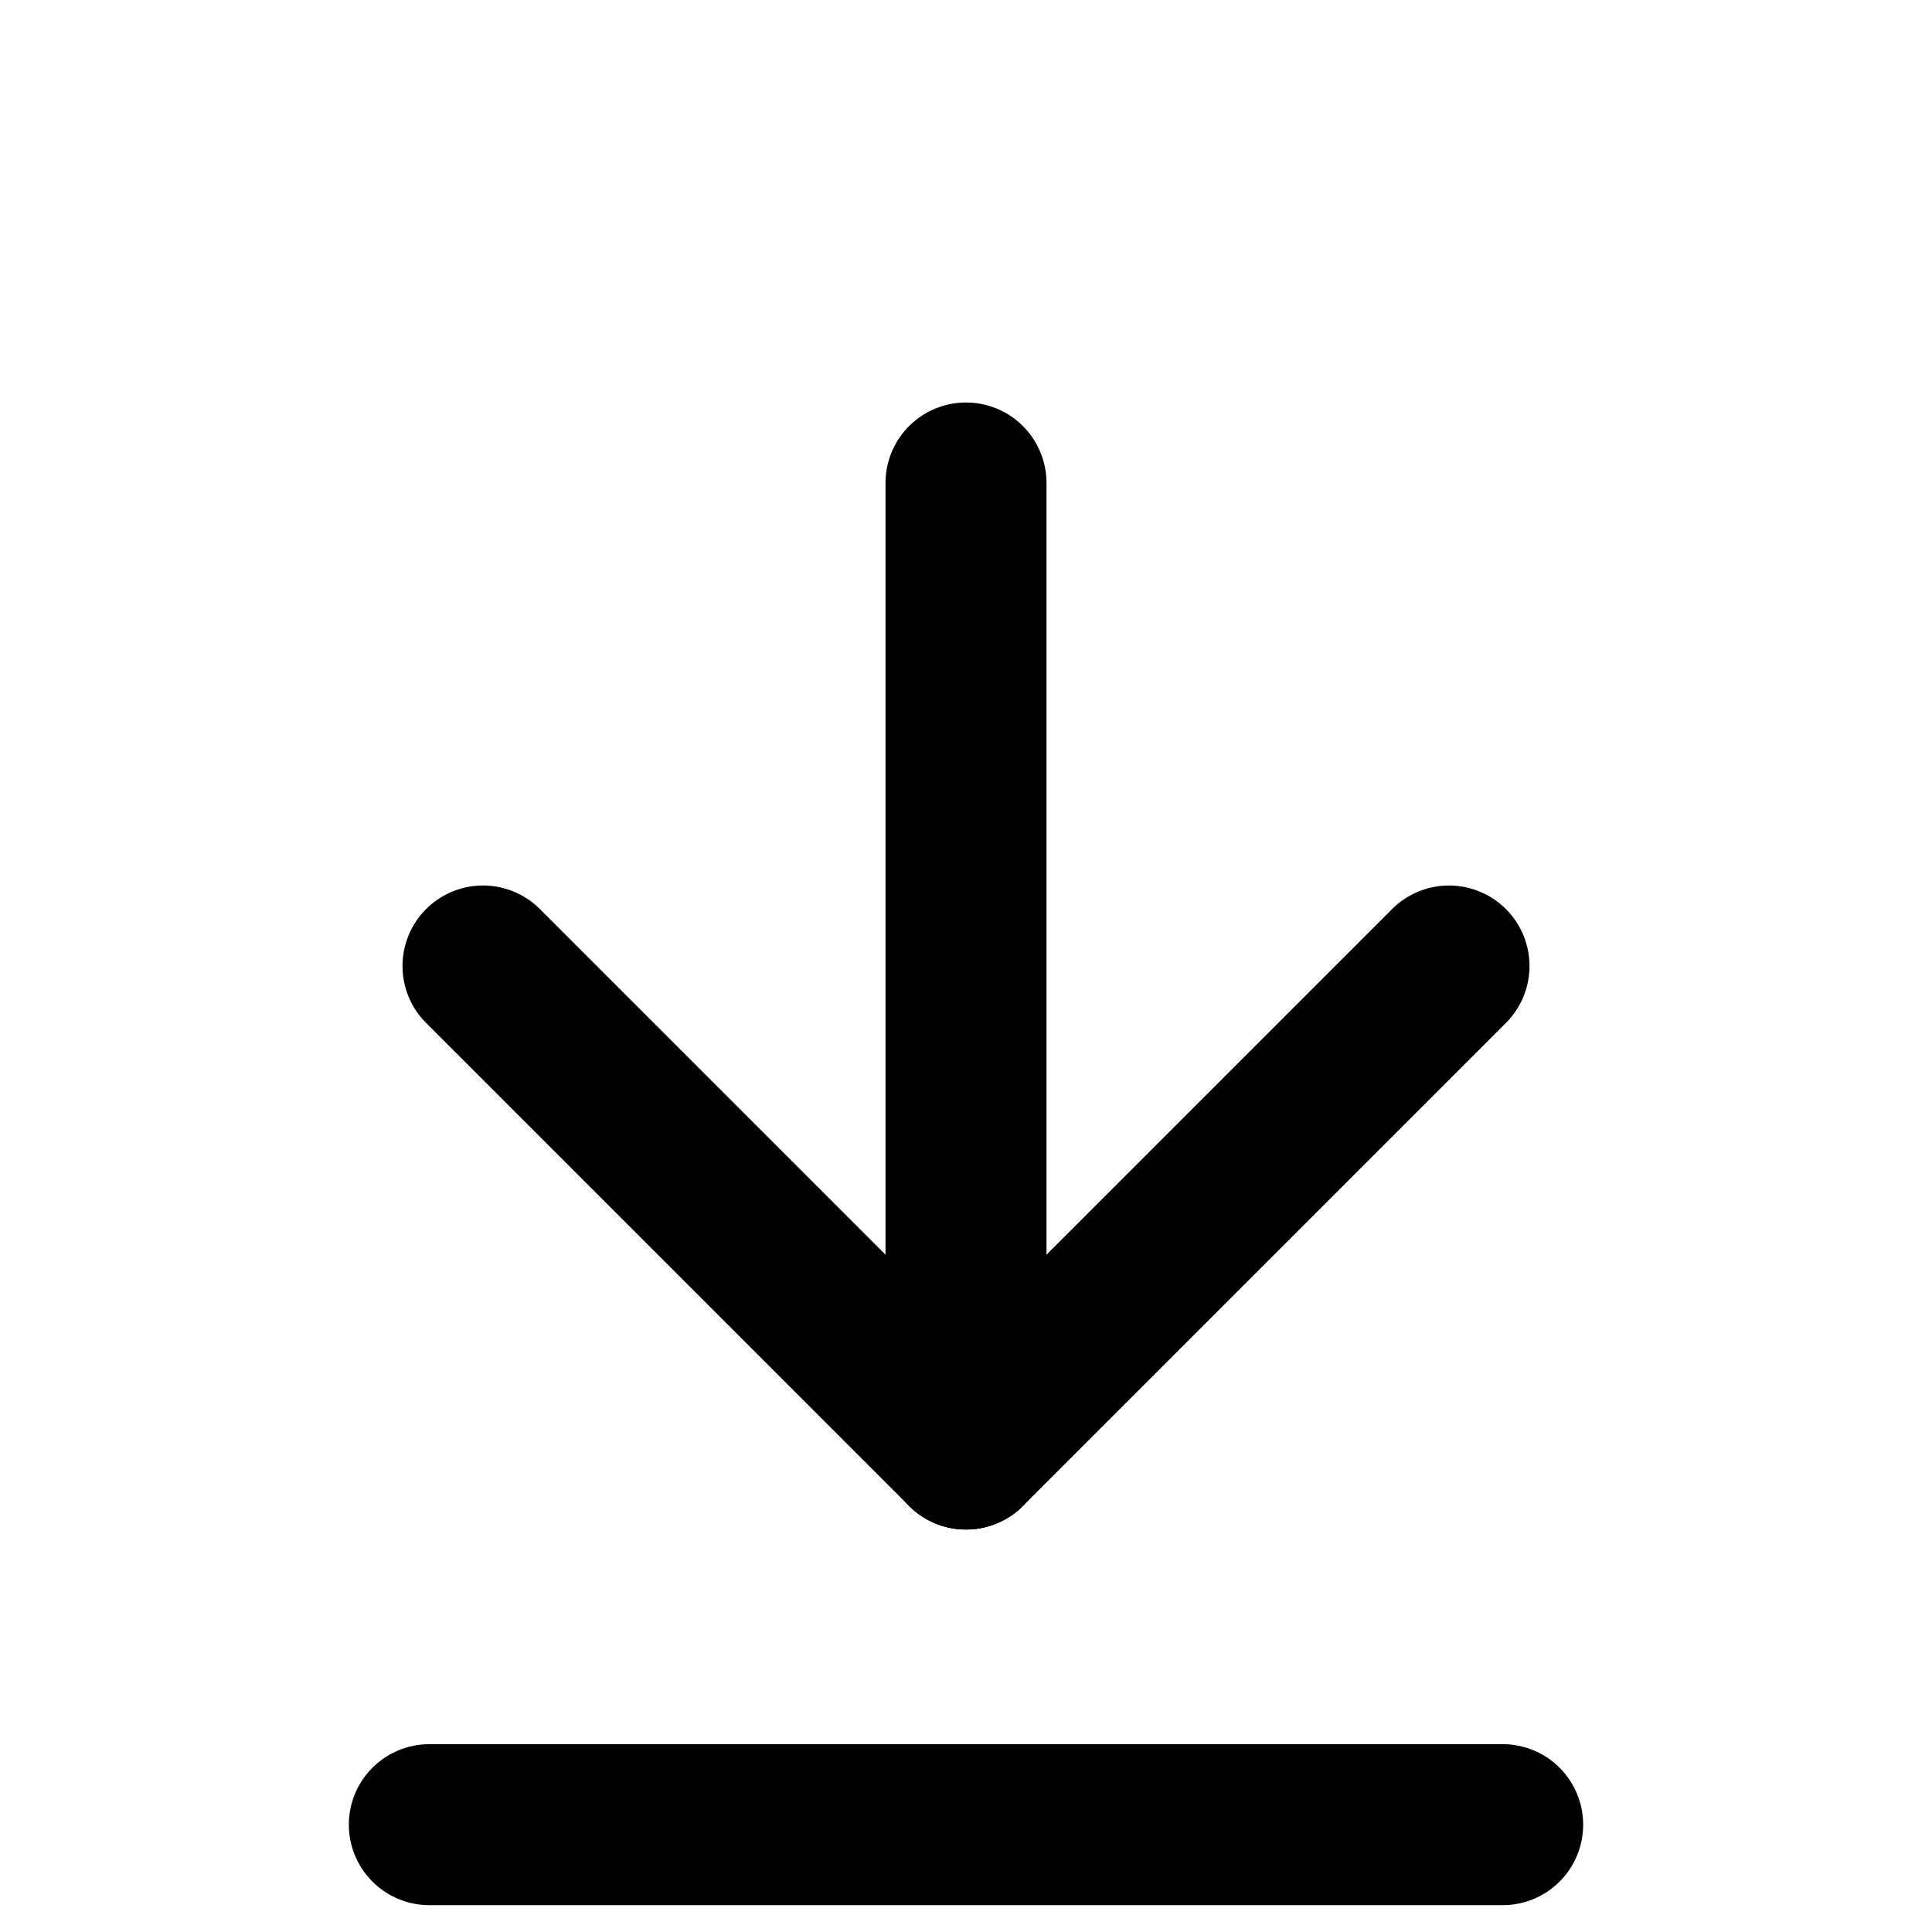
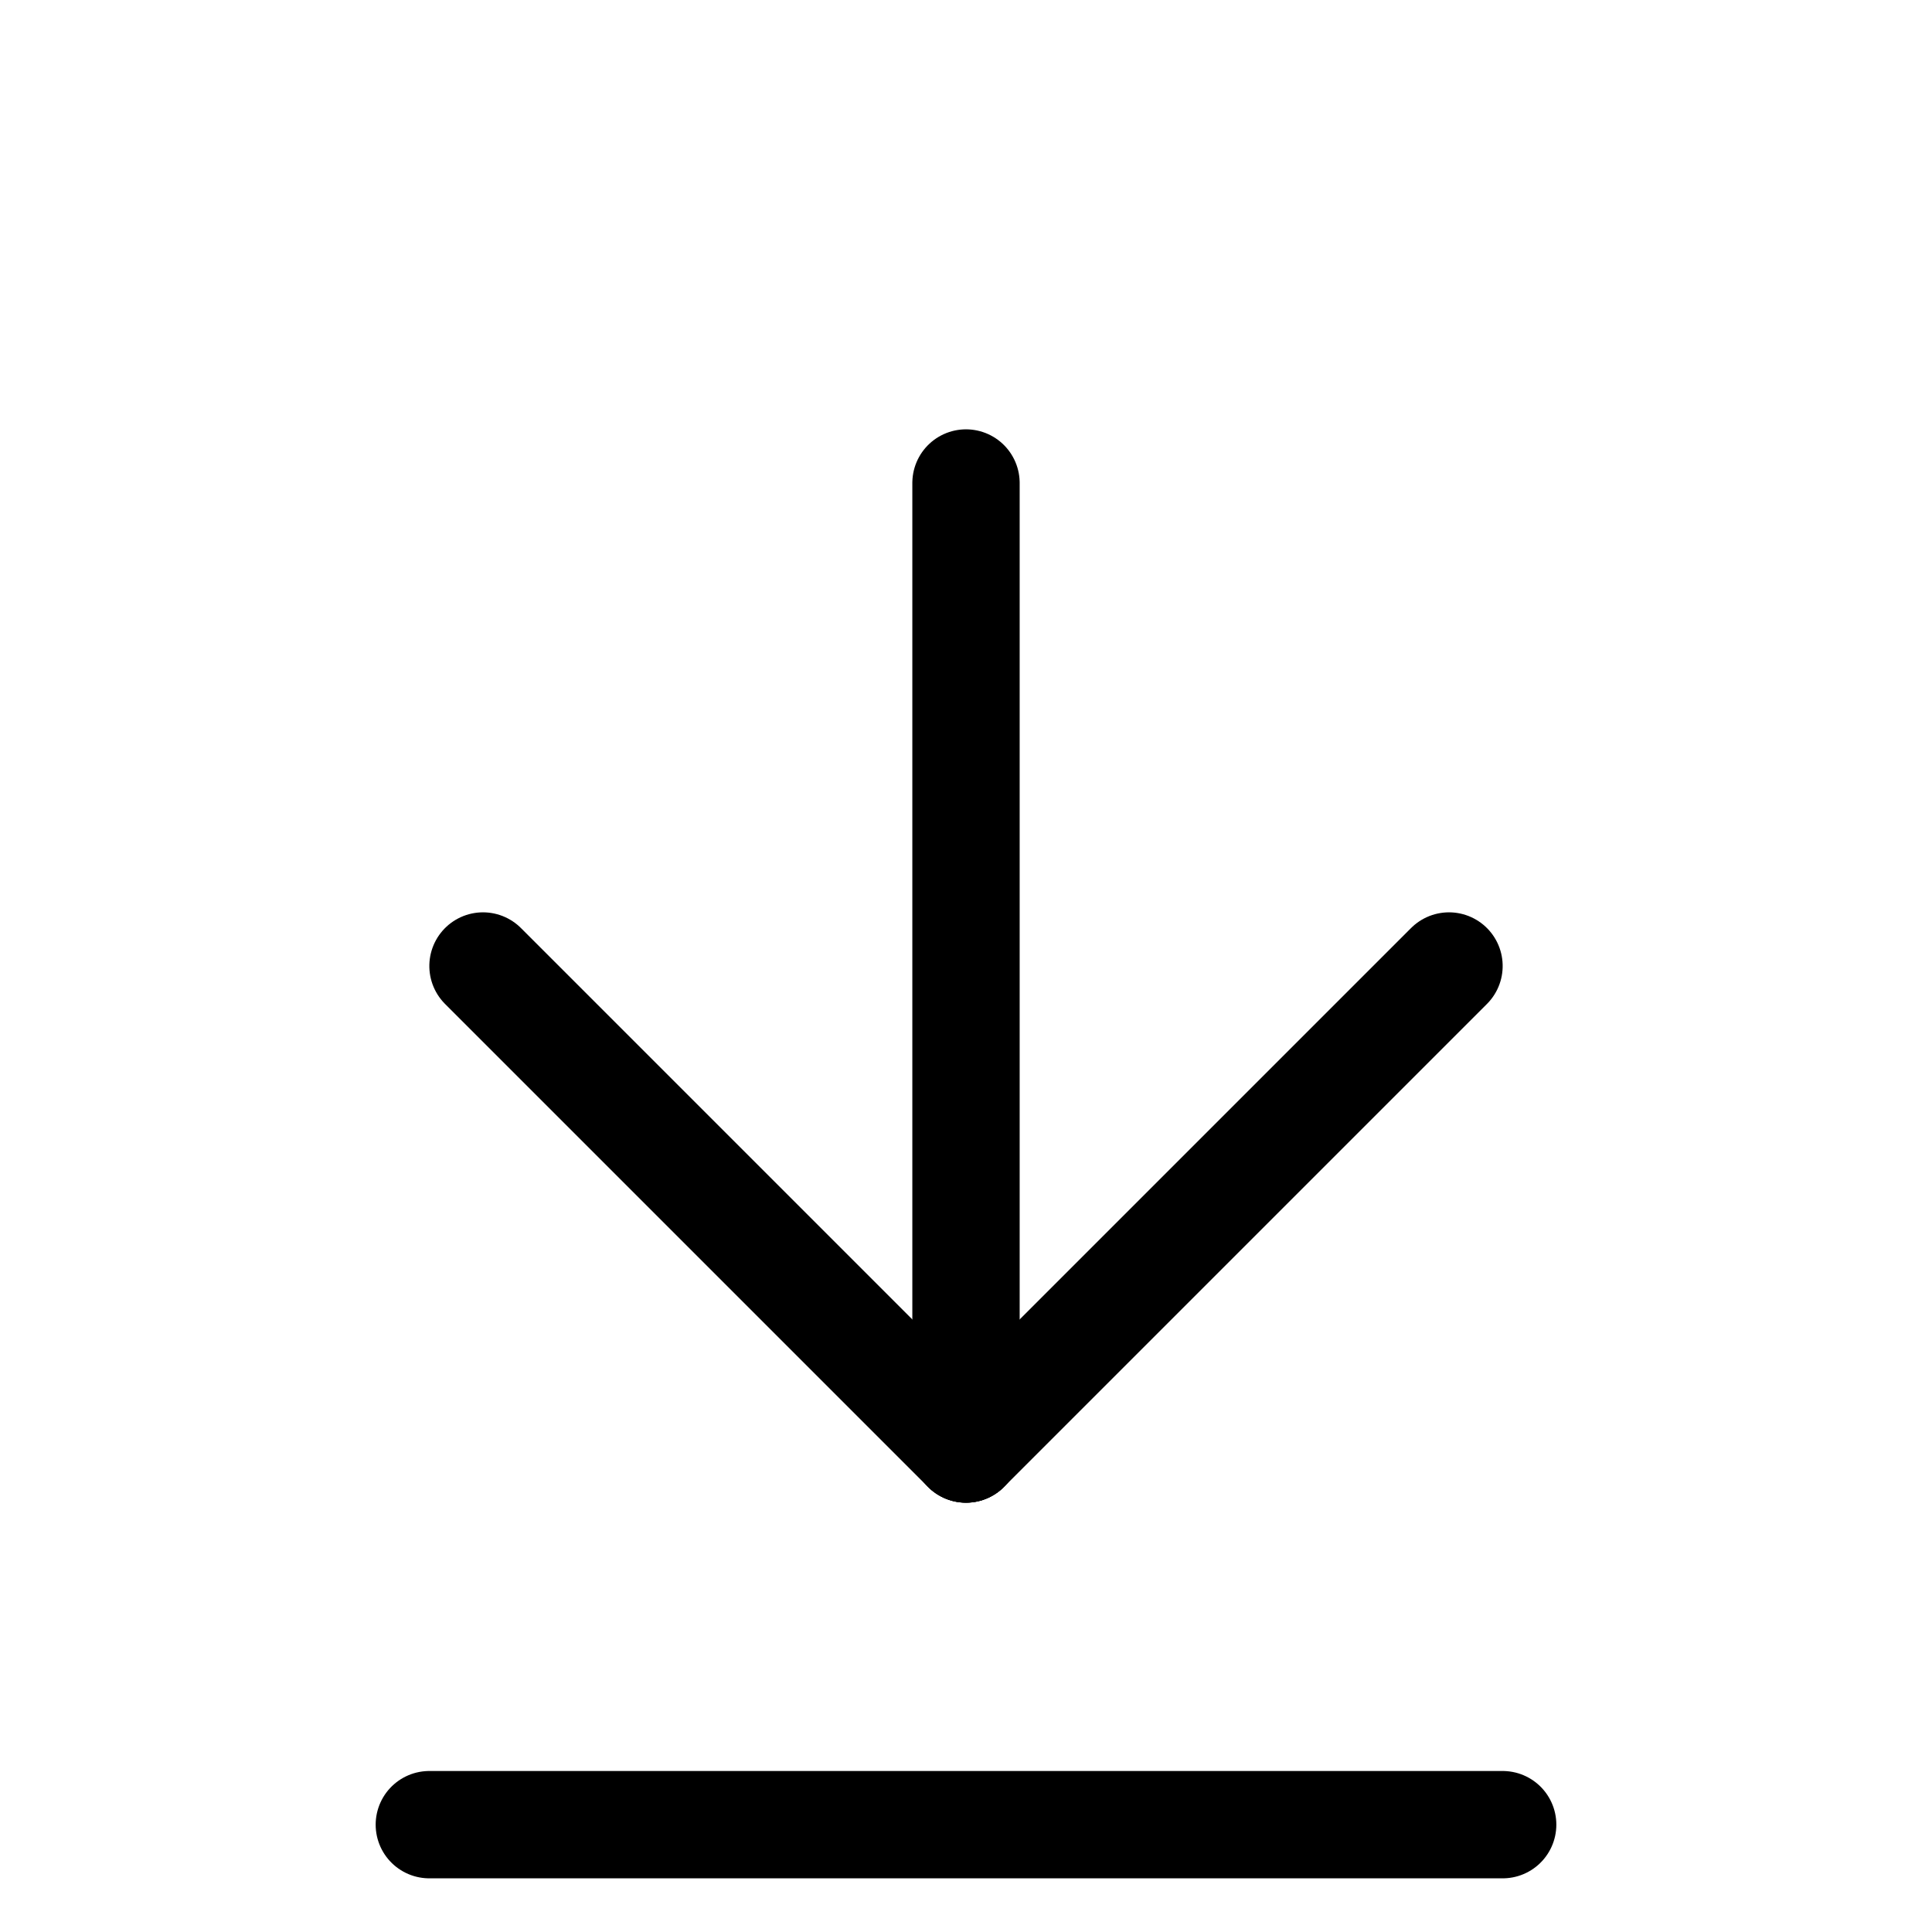
<svg xmlns="http://www.w3.org/2000/svg" viewBox="0 0 36 36">
  <g transform="rotate(270 18 18)" style="display:auto">
-     <path d="M9 18 L18 9" stroke-width="3" stroke="#000" stroke-linecap="round" stroke-linejoin="round" />
-     <path d="M9 18 L27 18" stroke-width="3" stroke="#000" stroke-linecap="round" />
-     <path d="M9 18 L18 27" stroke-width="3" stroke="#000" stroke-linecap="round" stroke-linejoin="round" />
+     <path d="M9 18 L18 9" stroke-width="2" stroke="#000" stroke-linecap="round" stroke-linejoin="round" />
+     <path d="M9 18 L27 18" stroke-width="2" stroke="#000" stroke-linecap="round" />
+     <path d="M9 18 L18 27" stroke-width="2" stroke="#000" stroke-linecap="round" stroke-linejoin="round" />
  </g>
-   <line x1="8" x2="28" y1="34" y2="34" stroke="#000" stroke-width="3" stroke-linecap="round" />
+   <line x1="8" x2="28" y1="34" y2="34" stroke="#000" stroke-width="2" stroke-linecap="round" />
</svg>
